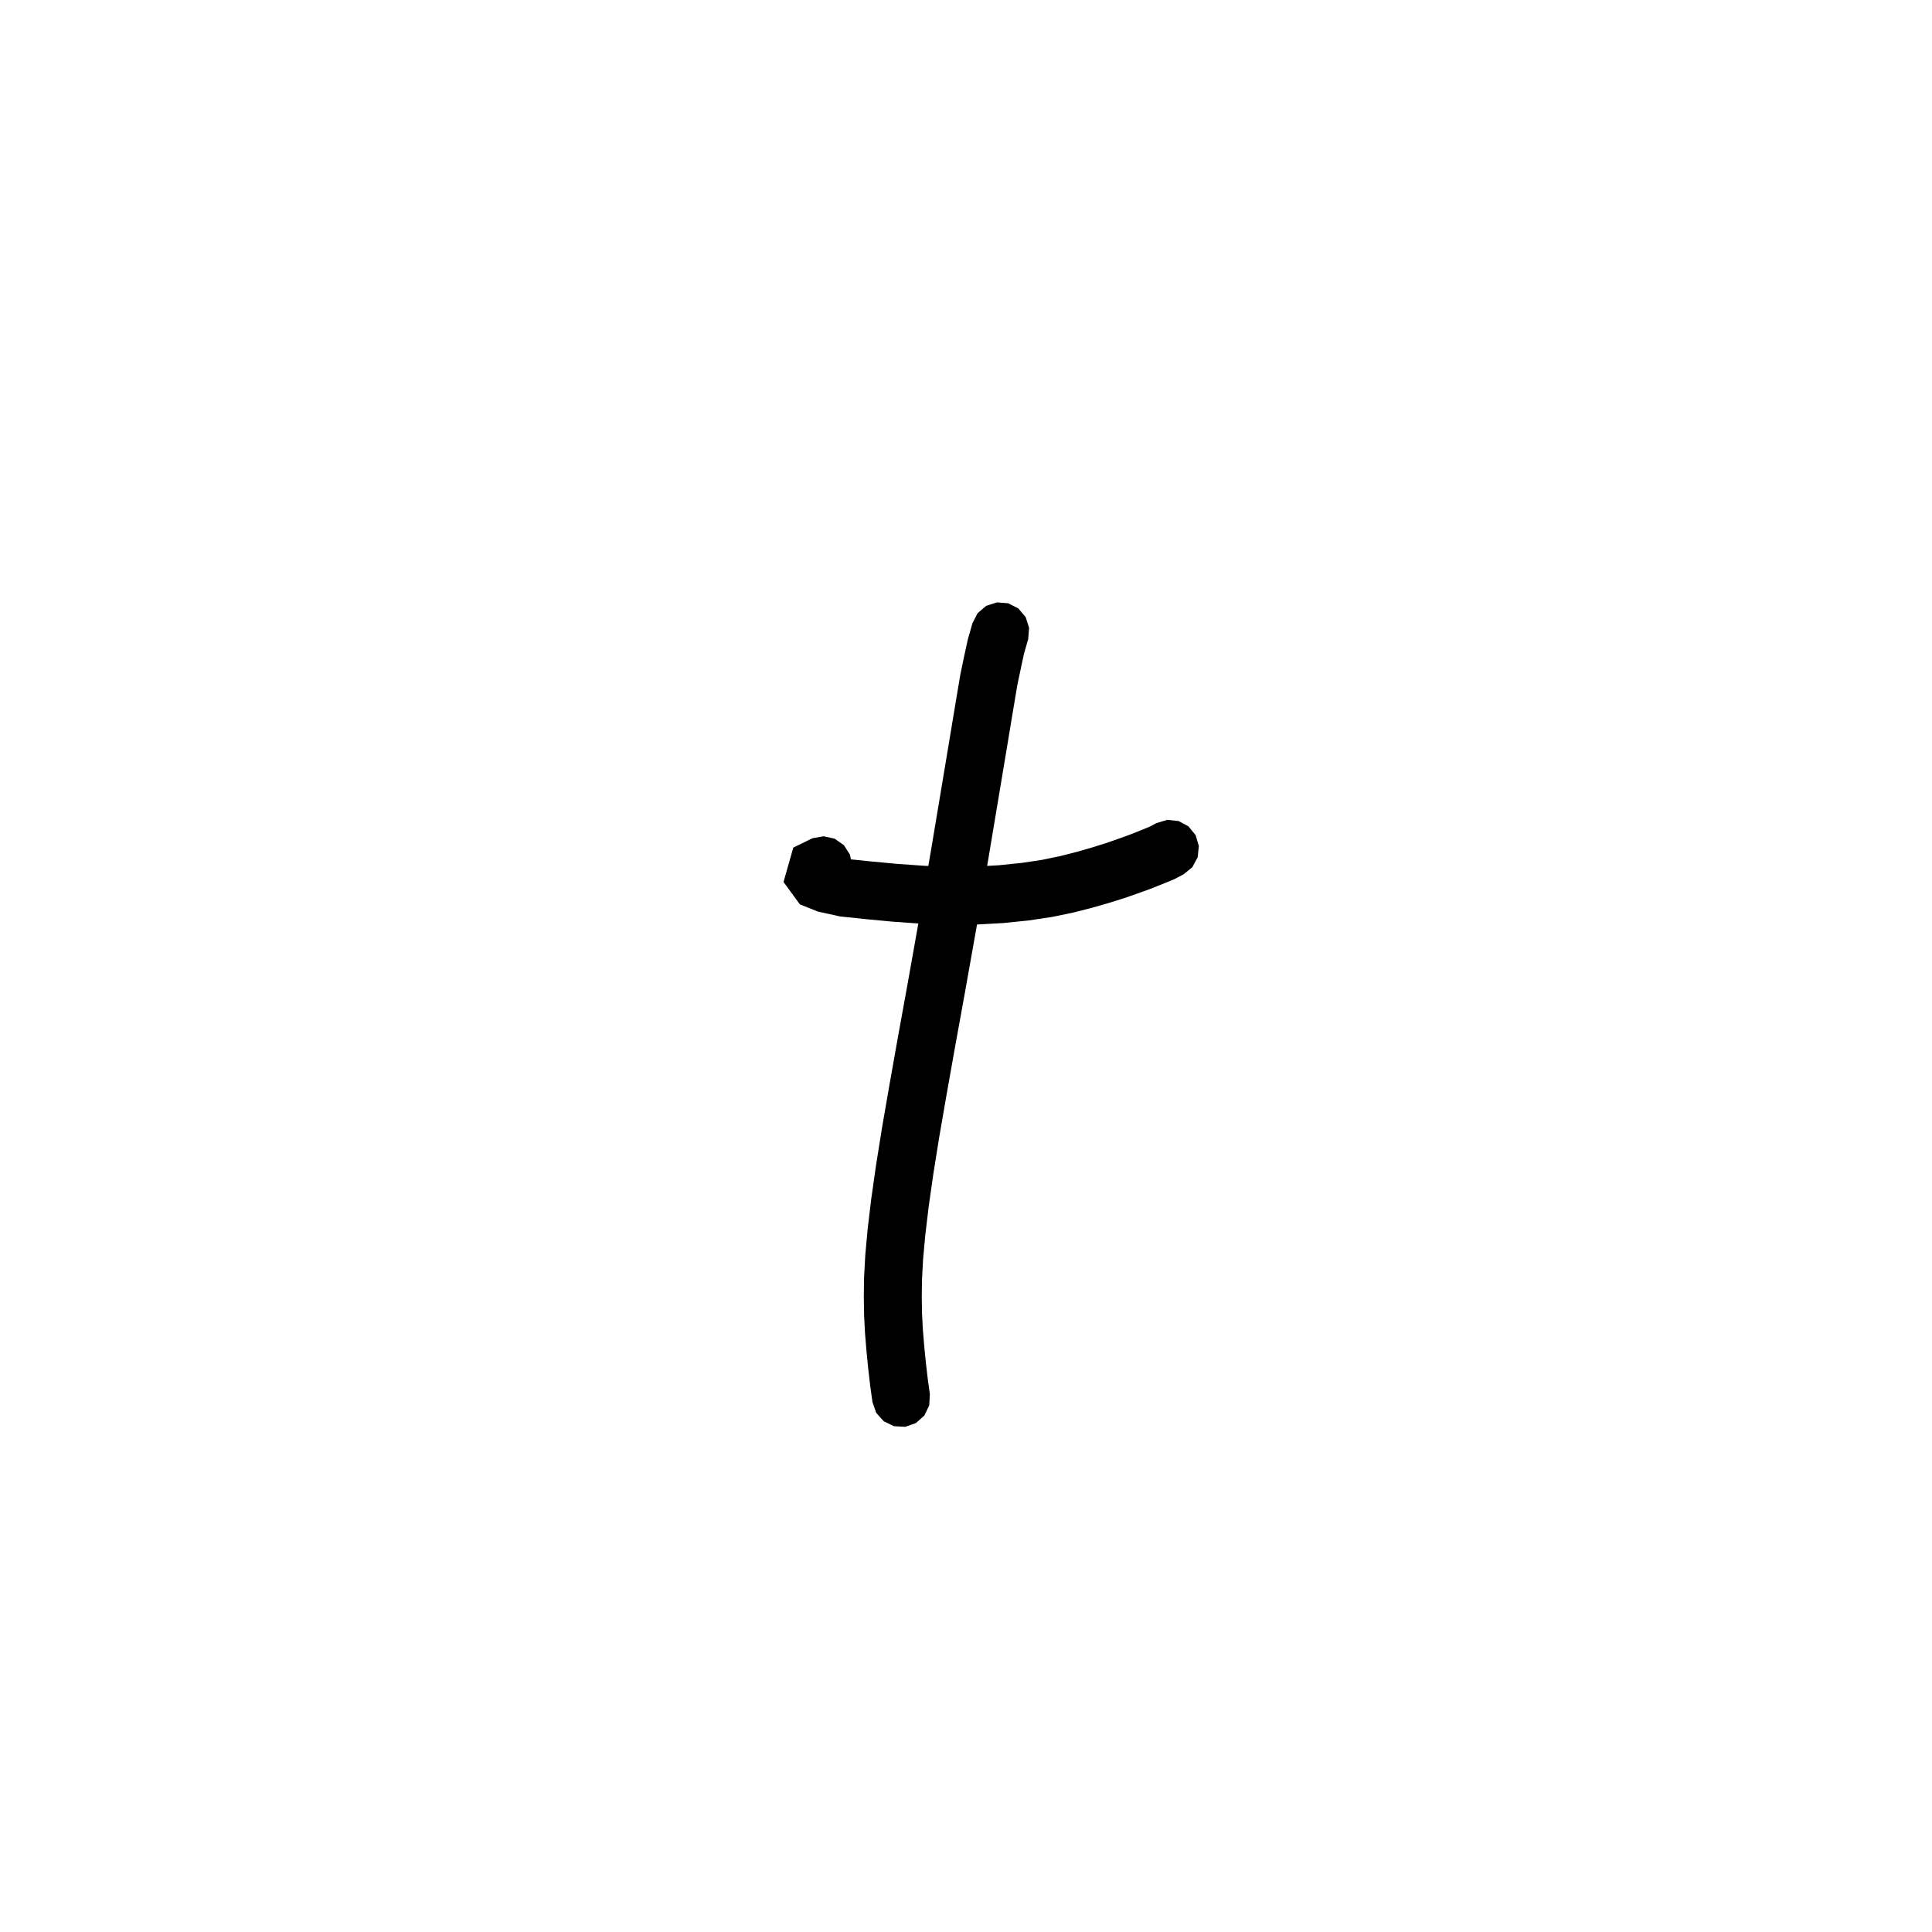
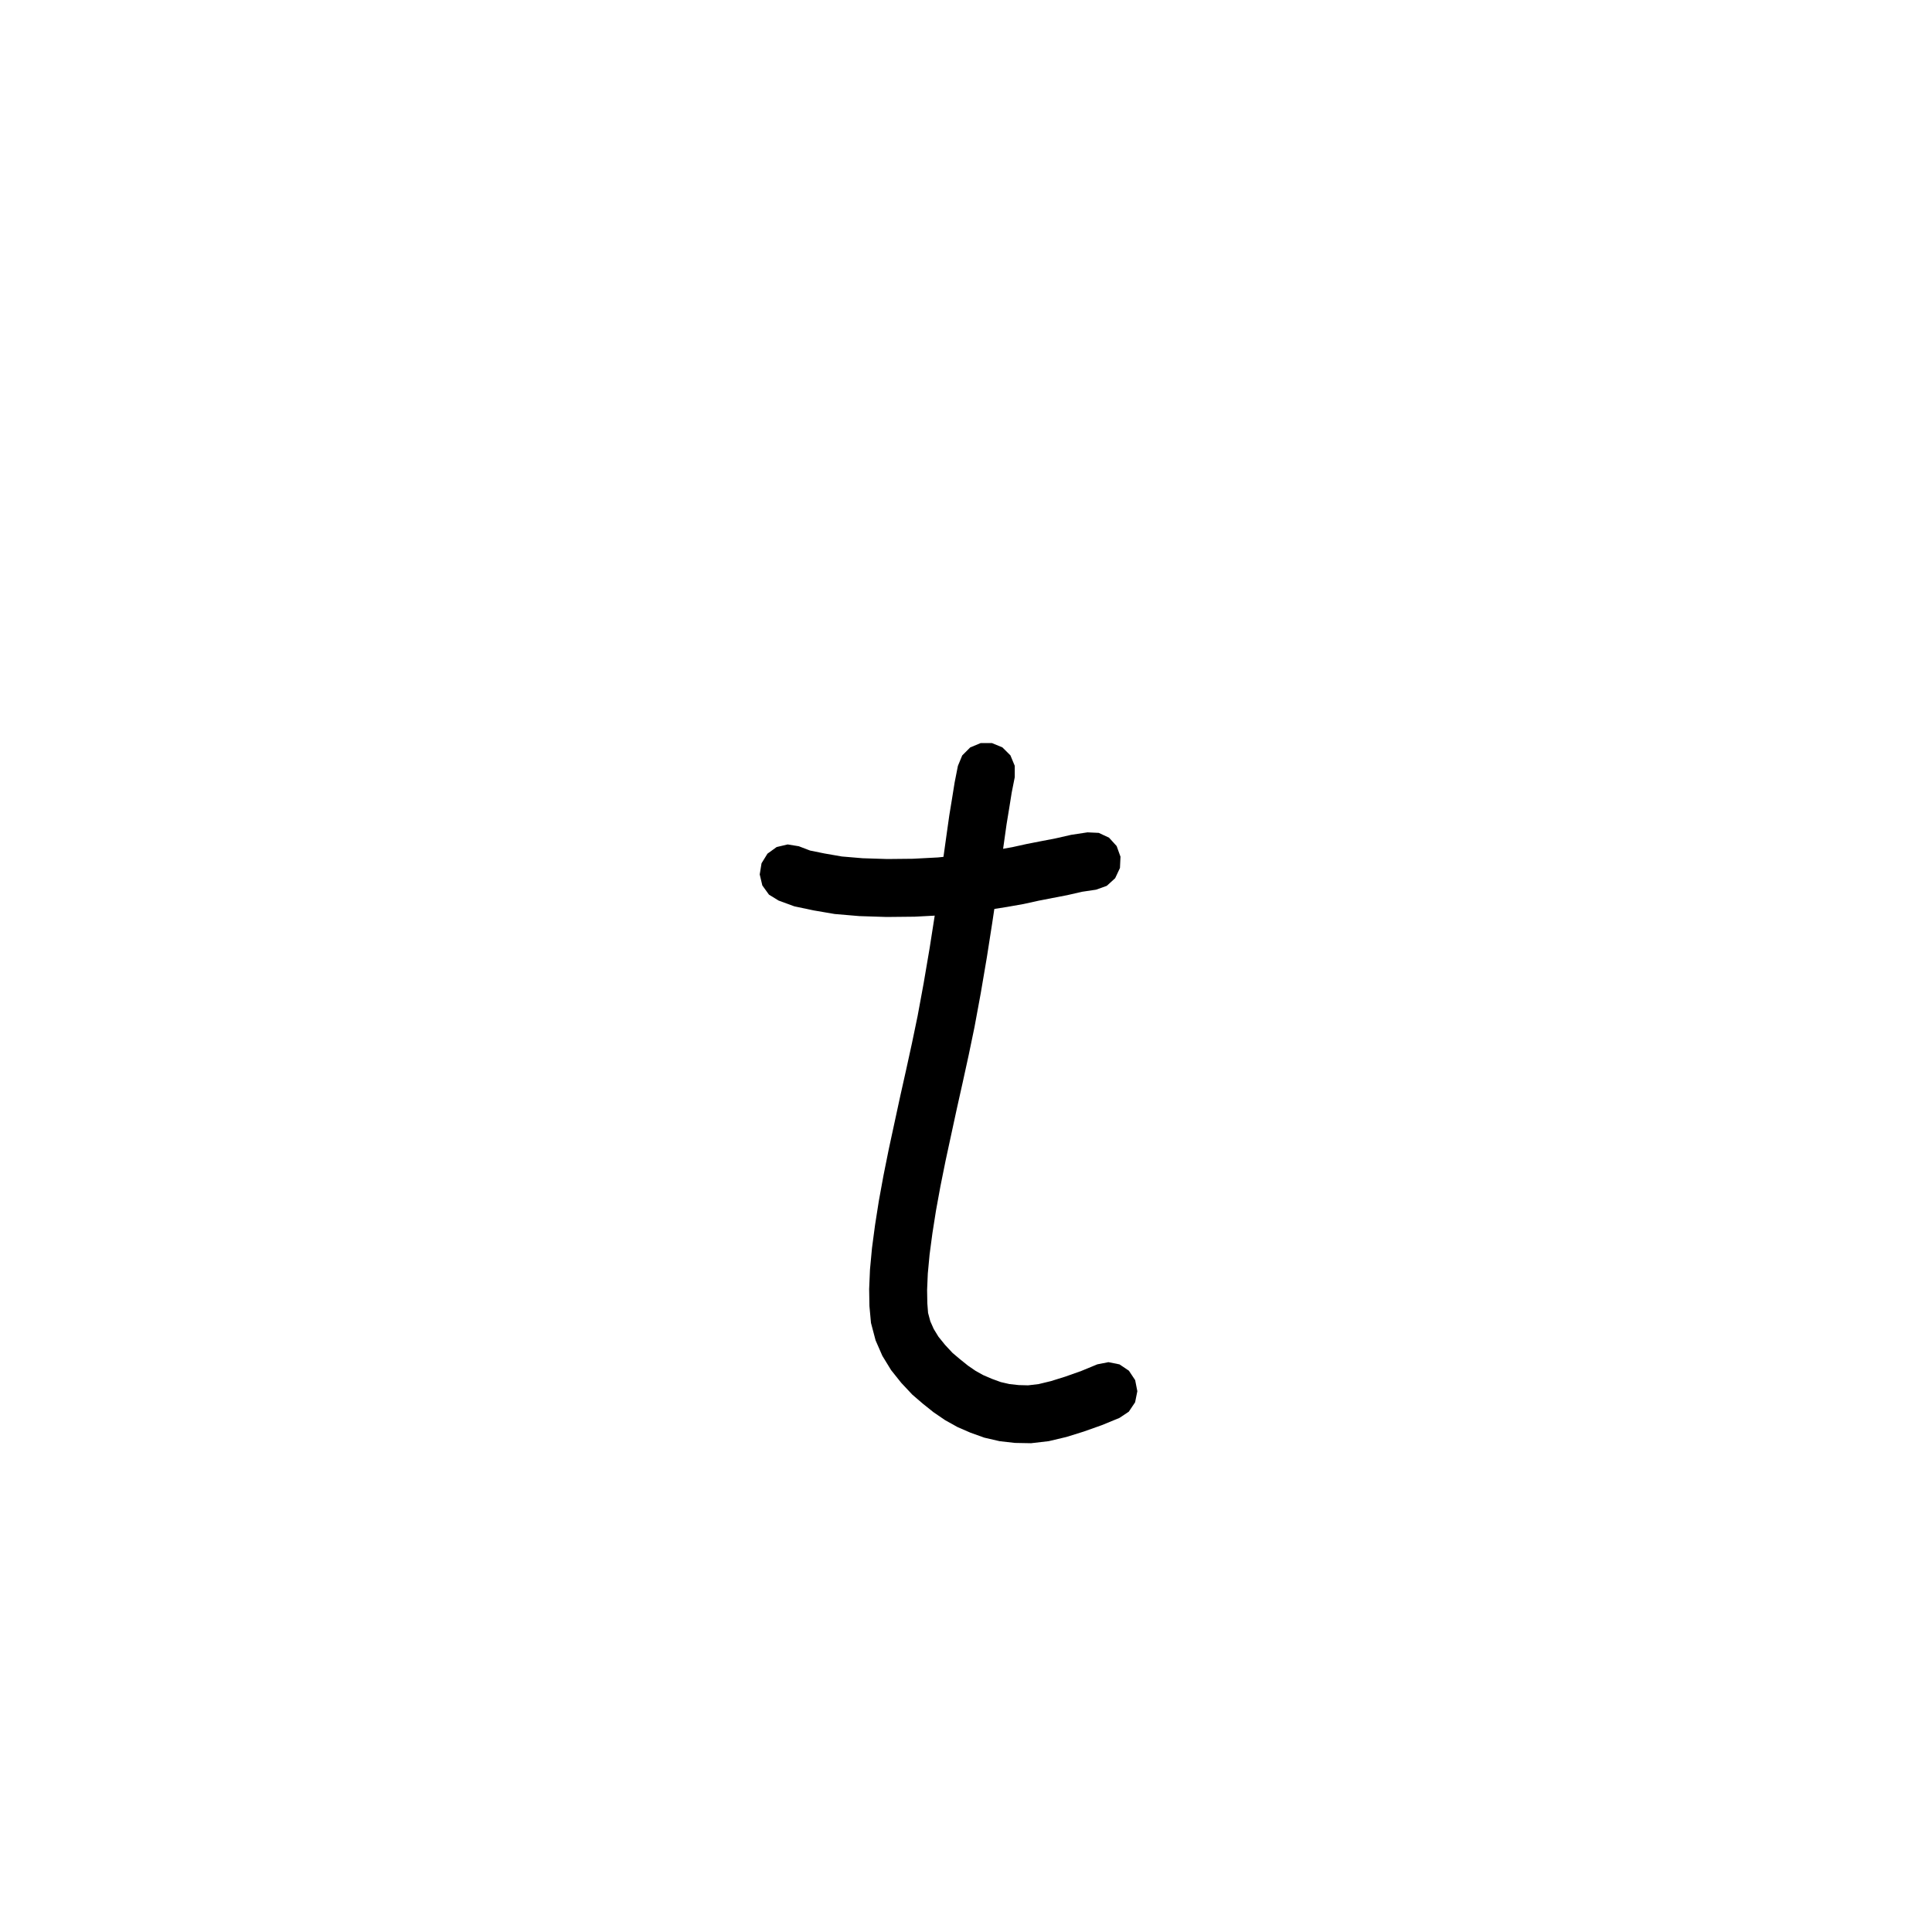
<svg xmlns="http://www.w3.org/2000/svg" viewBox="0 0 300 300" width="300" height="300">
-   <path d="M 126.161 130.162 L 123.185 131.611 L 121.665 136.949 L 124.203 140.428 L 127.026 141.555 L 130.465 142.308 L 134.441 142.724 L 138.6 143.115 L 142.982 143.423 L 147.404 143.6 L 151.704 143.556 L 155.779 143.331 L 159.756 142.925 L 163.4 142.377 L 166.7 141.69 L 169.547 140.965 L 172.053 140.248 L 174.498 139.484 L 176.686 138.725 L 178.673 138.006 L 180.484 137.285 L 182.341 136.518 L 183.776 135.769 L 185.139 134.663 L 185.976 133.12 L 186.158 131.373 L 185.659 129.69 L 184.553 128.327 L 183.009 127.49 L 181.263 127.308 L 179.58 127.807 L 178.58 128.342 L 177.108 128.943 L 175.485 129.59 L 173.683 130.24 L 171.686 130.935 L 169.473 131.625 L 167.203 132.276 L 164.682 132.919 L 161.824 133.516 L 158.639 133.994 L 155.076 134.358 L 151.414 134.56 L 147.543 134.601 L 143.479 134.437 L 139.335 134.145 L 135.323 133.767 L 131.838 133.413 L 129.435 132.883 L 128.863 132.728 L 130.414 134.839 L 129.117 138.38 L 129.431 138.547 L 130.911 137.602 L 131.917 136.162 L 132.295 134.448 L 131.988 132.719 L 131.044 131.239 L 129.604 130.233 L 127.89 129.855 Z" fill="black" fill-rule="nonzero" />
-   <path d="M 151.001 96.772 L 150.274 99.332 L 149.723 101.859 L 149.128 104.712 L 148.443 108.769 L 147.416 114.971 L 146.075 123.008 L 144.498 132.445 L 142.726 142.685 L 140.972 152.546 L 139.413 161.141 L 138.088 168.599 L 136.956 175.137 L 136.018 181.019 L 135.275 186.239 L 134.729 190.84 L 134.361 194.873 L 134.174 198.34 L 134.132 201.364 L 134.174 204.208 L 134.319 207.01 L 134.544 209.764 L 134.809 212.45 L 135.141 215.315 L 135.478 217.724 L 136.055 219.382 L 137.224 220.693 L 138.805 221.457 L 140.558 221.557 L 142.216 220.98 L 143.526 219.811 L 144.29 218.23 L 144.391 216.478 L 144.069 214.182 L 143.757 211.489 L 143.508 208.957 L 143.299 206.409 L 143.169 203.909 L 143.132 201.364 L 143.168 198.657 L 143.336 195.539 L 143.679 191.789 L 144.199 187.41 L 144.916 182.367 L 145.834 176.617 L 146.952 170.155 L 148.271 162.732 L 149.831 154.136 L 151.59 144.24 L 153.37 133.955 L 154.952 124.49 L 156.294 116.448 L 157.32 110.249 L 157.977 106.351 L 158.527 103.731 L 159.002 101.526 L 159.657 99.239 L 159.799 97.489 L 159.261 95.818 L 158.125 94.479 L 156.563 93.678 L 154.813 93.535 L 153.141 94.073 L 151.803 95.21 Z" fill="black" fill-rule="nonzero" />
+   <path d="M 120.897 139.838 L 123.355 140.738 L 126.35 141.369 L 129.607 141.926 L 133.443 142.252 L 137.677 142.388 L 142.028 142.343 L 146.317 142.118 L 150.227 141.716 L 153.564 141.272 L 156.365 140.83 L 158.926 140.378 L 161.299 139.856 L 163.427 139.441 L 165.731 138.998 L 168.009 138.475 L 170.209 138.147 L 171.861 137.552 L 173.159 136.37 L 173.907 134.781 L 173.989 133.027 L 173.394 131.376 L 172.213 130.077 L 170.624 129.33 L 168.87 129.247 L 166.333 129.632 L 163.875 130.192 L 161.718 130.605 L 159.465 131.045 L 157.179 131.549 L 154.885 131.952 L 152.278 132.365 L 149.181 132.777 L 145.63 133.144 L 141.748 133.347 L 137.771 133.388 L 133.952 133.267 L 130.722 132.995 L 128.018 132.525 L 125.79 132.073 L 124.038 131.404 L 122.304 131.124 L 120.596 131.529 L 119.172 132.557 L 118.25 134.051 L 117.97 135.784 L 118.375 137.493 L 119.402 138.916 Z" fill="black" fill-rule="nonzero" />
+   <path d="M 148.743 118.926 L 148.235 121.5 L 147.828 124.039 L 147.407 126.604 L 147.024 129.308 L 146.572 132.544 L 145.924 136.971 L 145.177 141.953 L 144.355 147.211 L 143.418 152.711 L 142.485 157.766 L 141.612 161.966 L 140.712 166.08 L 139.783 170.233 L 138.891 174.355 L 138.016 178.406 L 137.193 182.496 L 136.465 186.48 L 135.876 190.224 L 135.404 193.783 L 135.09 197.144 L 134.961 200.167 L 135.005 202.81 L 135.245 205.416 L 135.96 208.128 L 137.013 210.534 L 138.367 212.748 L 139.949 214.73 L 141.668 216.563 L 143.322 217.986 L 144.951 219.288 L 146.763 220.526 L 148.685 221.594 L 150.691 222.466 L 152.854 223.241 L 155.225 223.788 L 157.598 224.056 L 160.099 224.102 L 162.855 223.781 L 165.587 223.133 L 168.282 222.294 L 171.115 221.288 L 173.817 220.178 L 175.28 219.206 L 176.259 217.748 L 176.605 216.027 L 176.267 214.304 L 175.295 212.842 L 173.837 211.863 L 172.116 211.516 L 170.393 211.854 L 167.898 212.883 L 165.429 213.758 L 163.189 214.458 L 161.263 214.923 L 159.638 215.114 L 158.191 215.075 L 156.735 214.915 L 155.396 214.607 L 154.006 214.099 L 152.657 213.518 L 151.5 212.874 L 150.312 212.059 L 149.06 211.053 L 147.911 210.081 L 146.749 208.835 L 145.725 207.567 L 144.987 206.36 L 144.461 205.174 L 144.11 203.866 L 143.995 202.367 L 143.96 200.306 L 144.068 197.77 L 144.346 194.802 L 144.782 191.519 L 145.337 187.993 L 146.031 184.194 L 146.826 180.245 L 147.688 176.256 L 148.573 172.167 L 149.499 168.024 L 150.414 163.843 L 151.318 159.49 L 152.28 154.282 L 153.237 148.663 L 154.073 143.316 L 154.826 138.291 L 155.481 133.823 L 155.937 130.56 L 156.304 127.961 L 156.712 125.48 L 157.094 123.087 L 157.572 120.672 L 157.57 118.916 L 156.897 117.295 L 155.654 116.055 L 154.031 115.385 L 152.275 115.386 L 150.654 116.06 L 149.414 117.303 Z" fill="black" fill-rule="nonzero" />
</svg>
